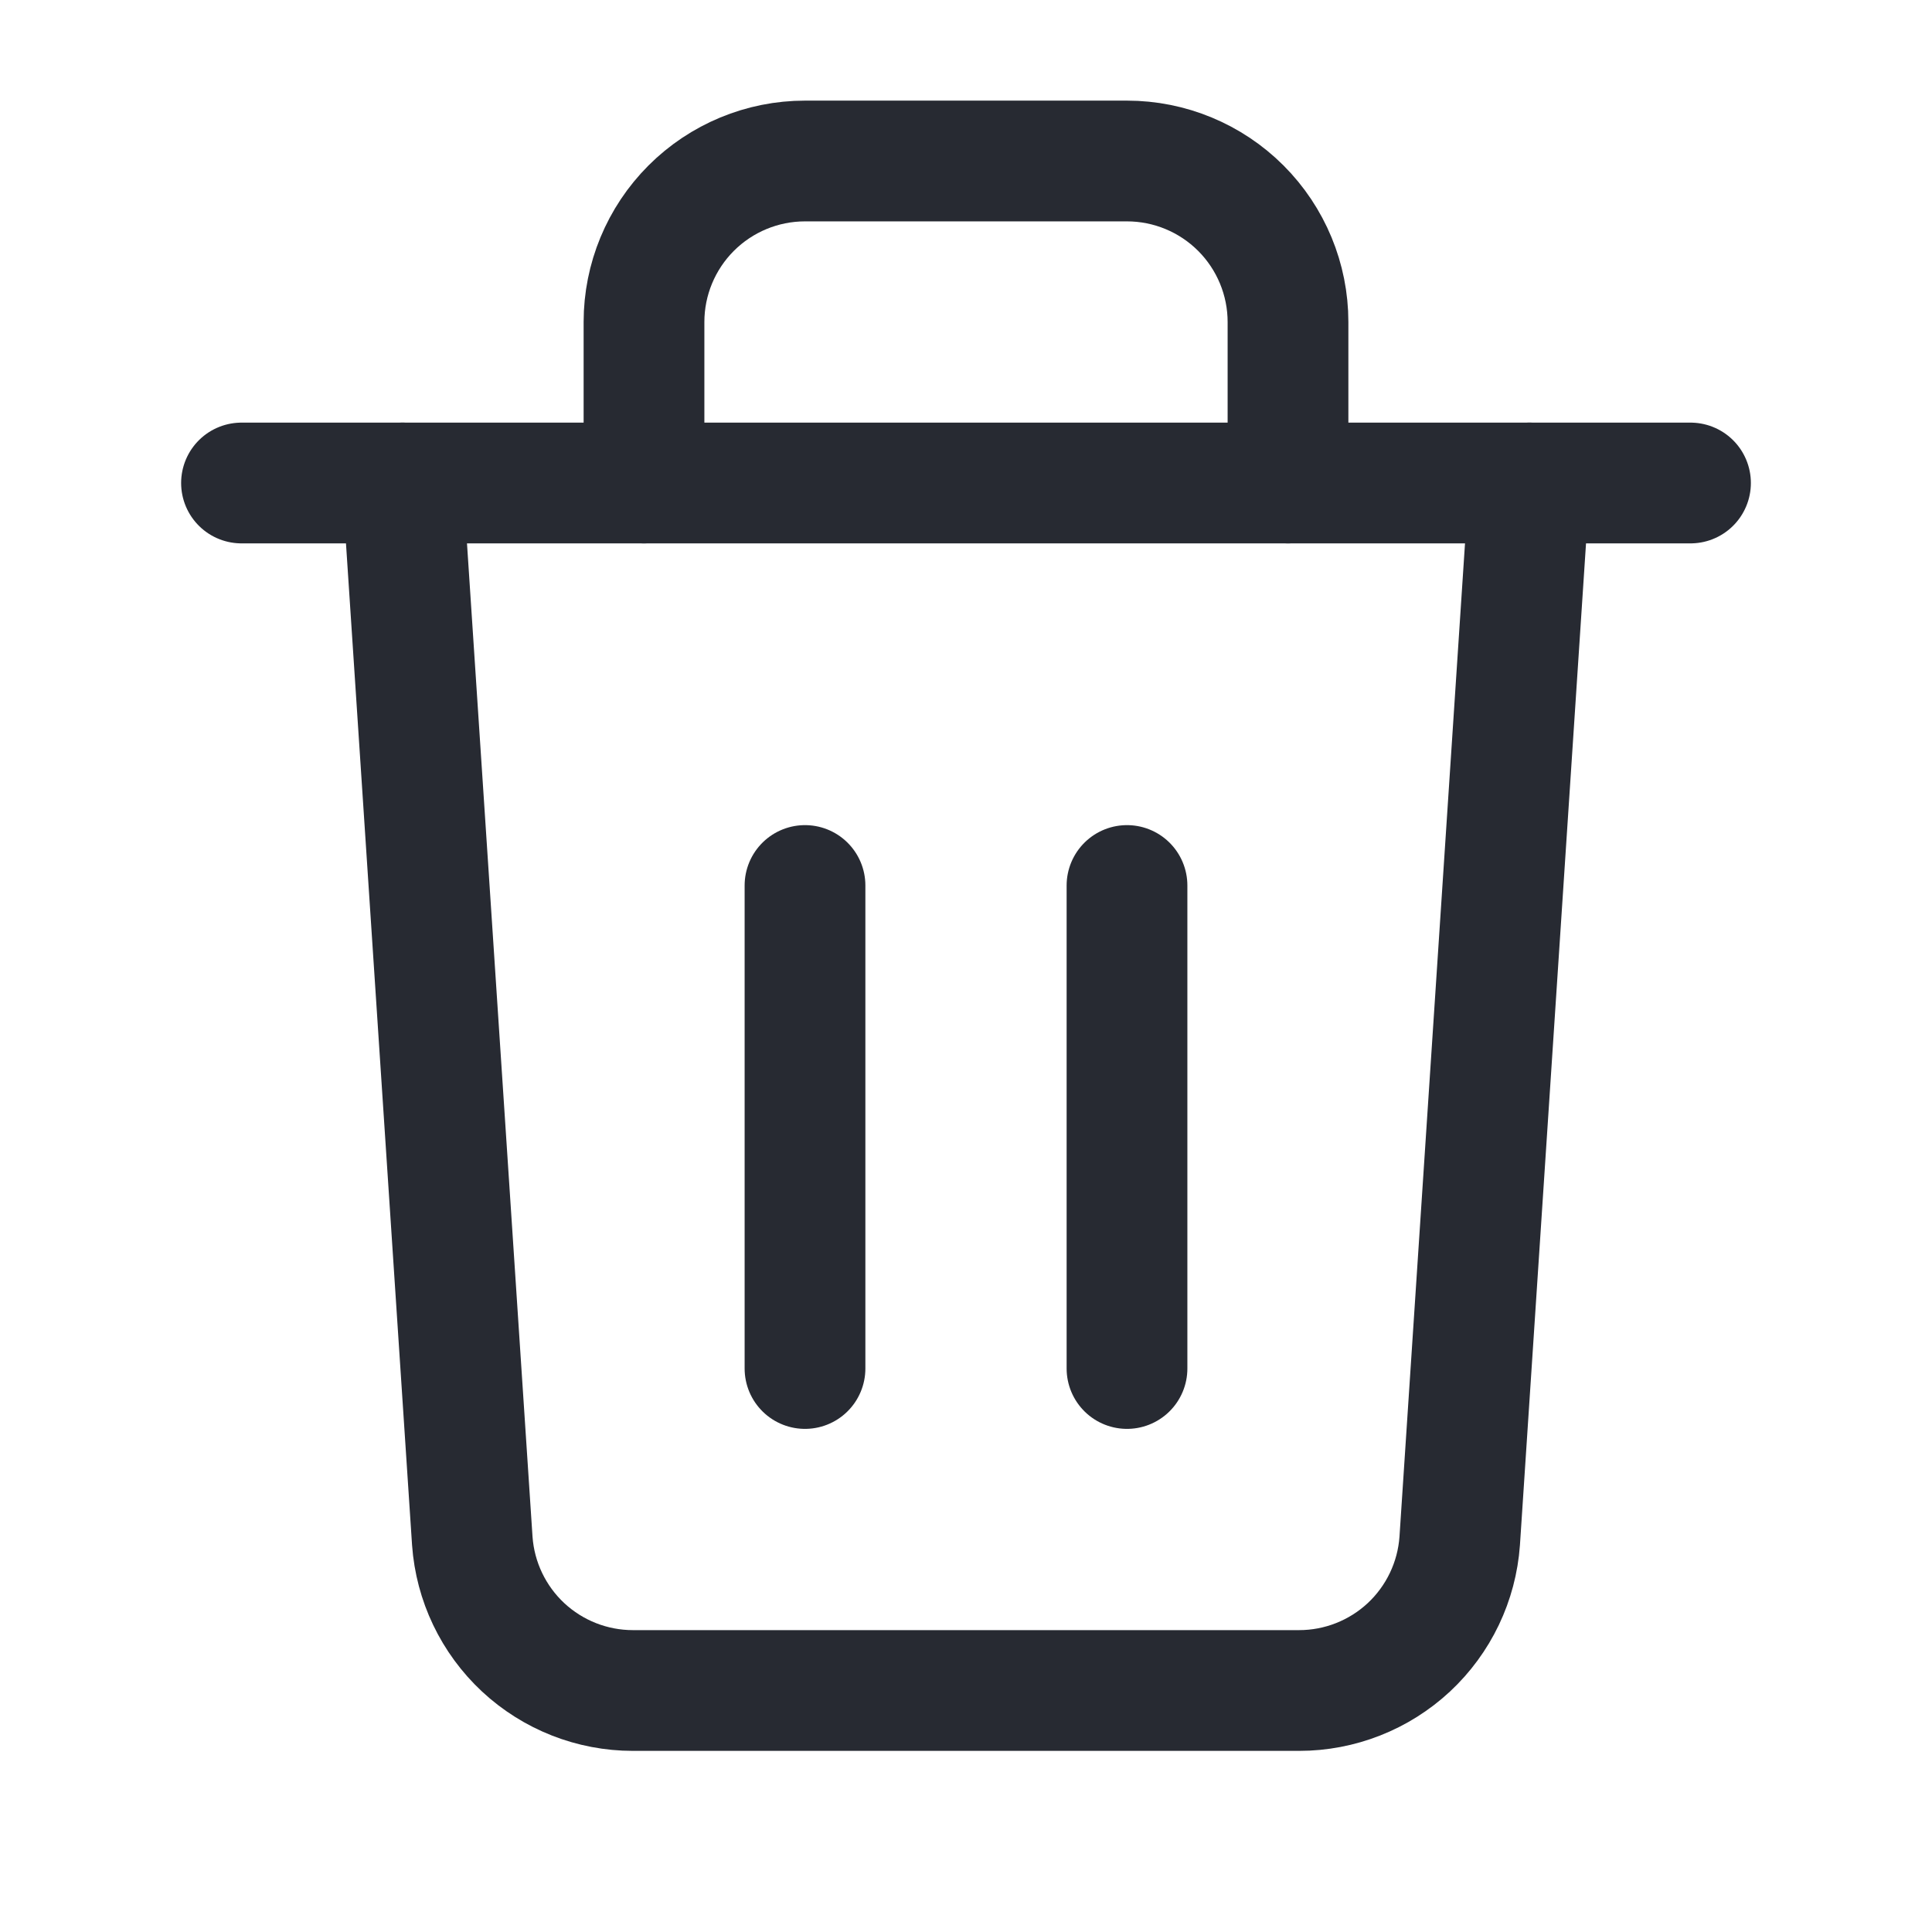
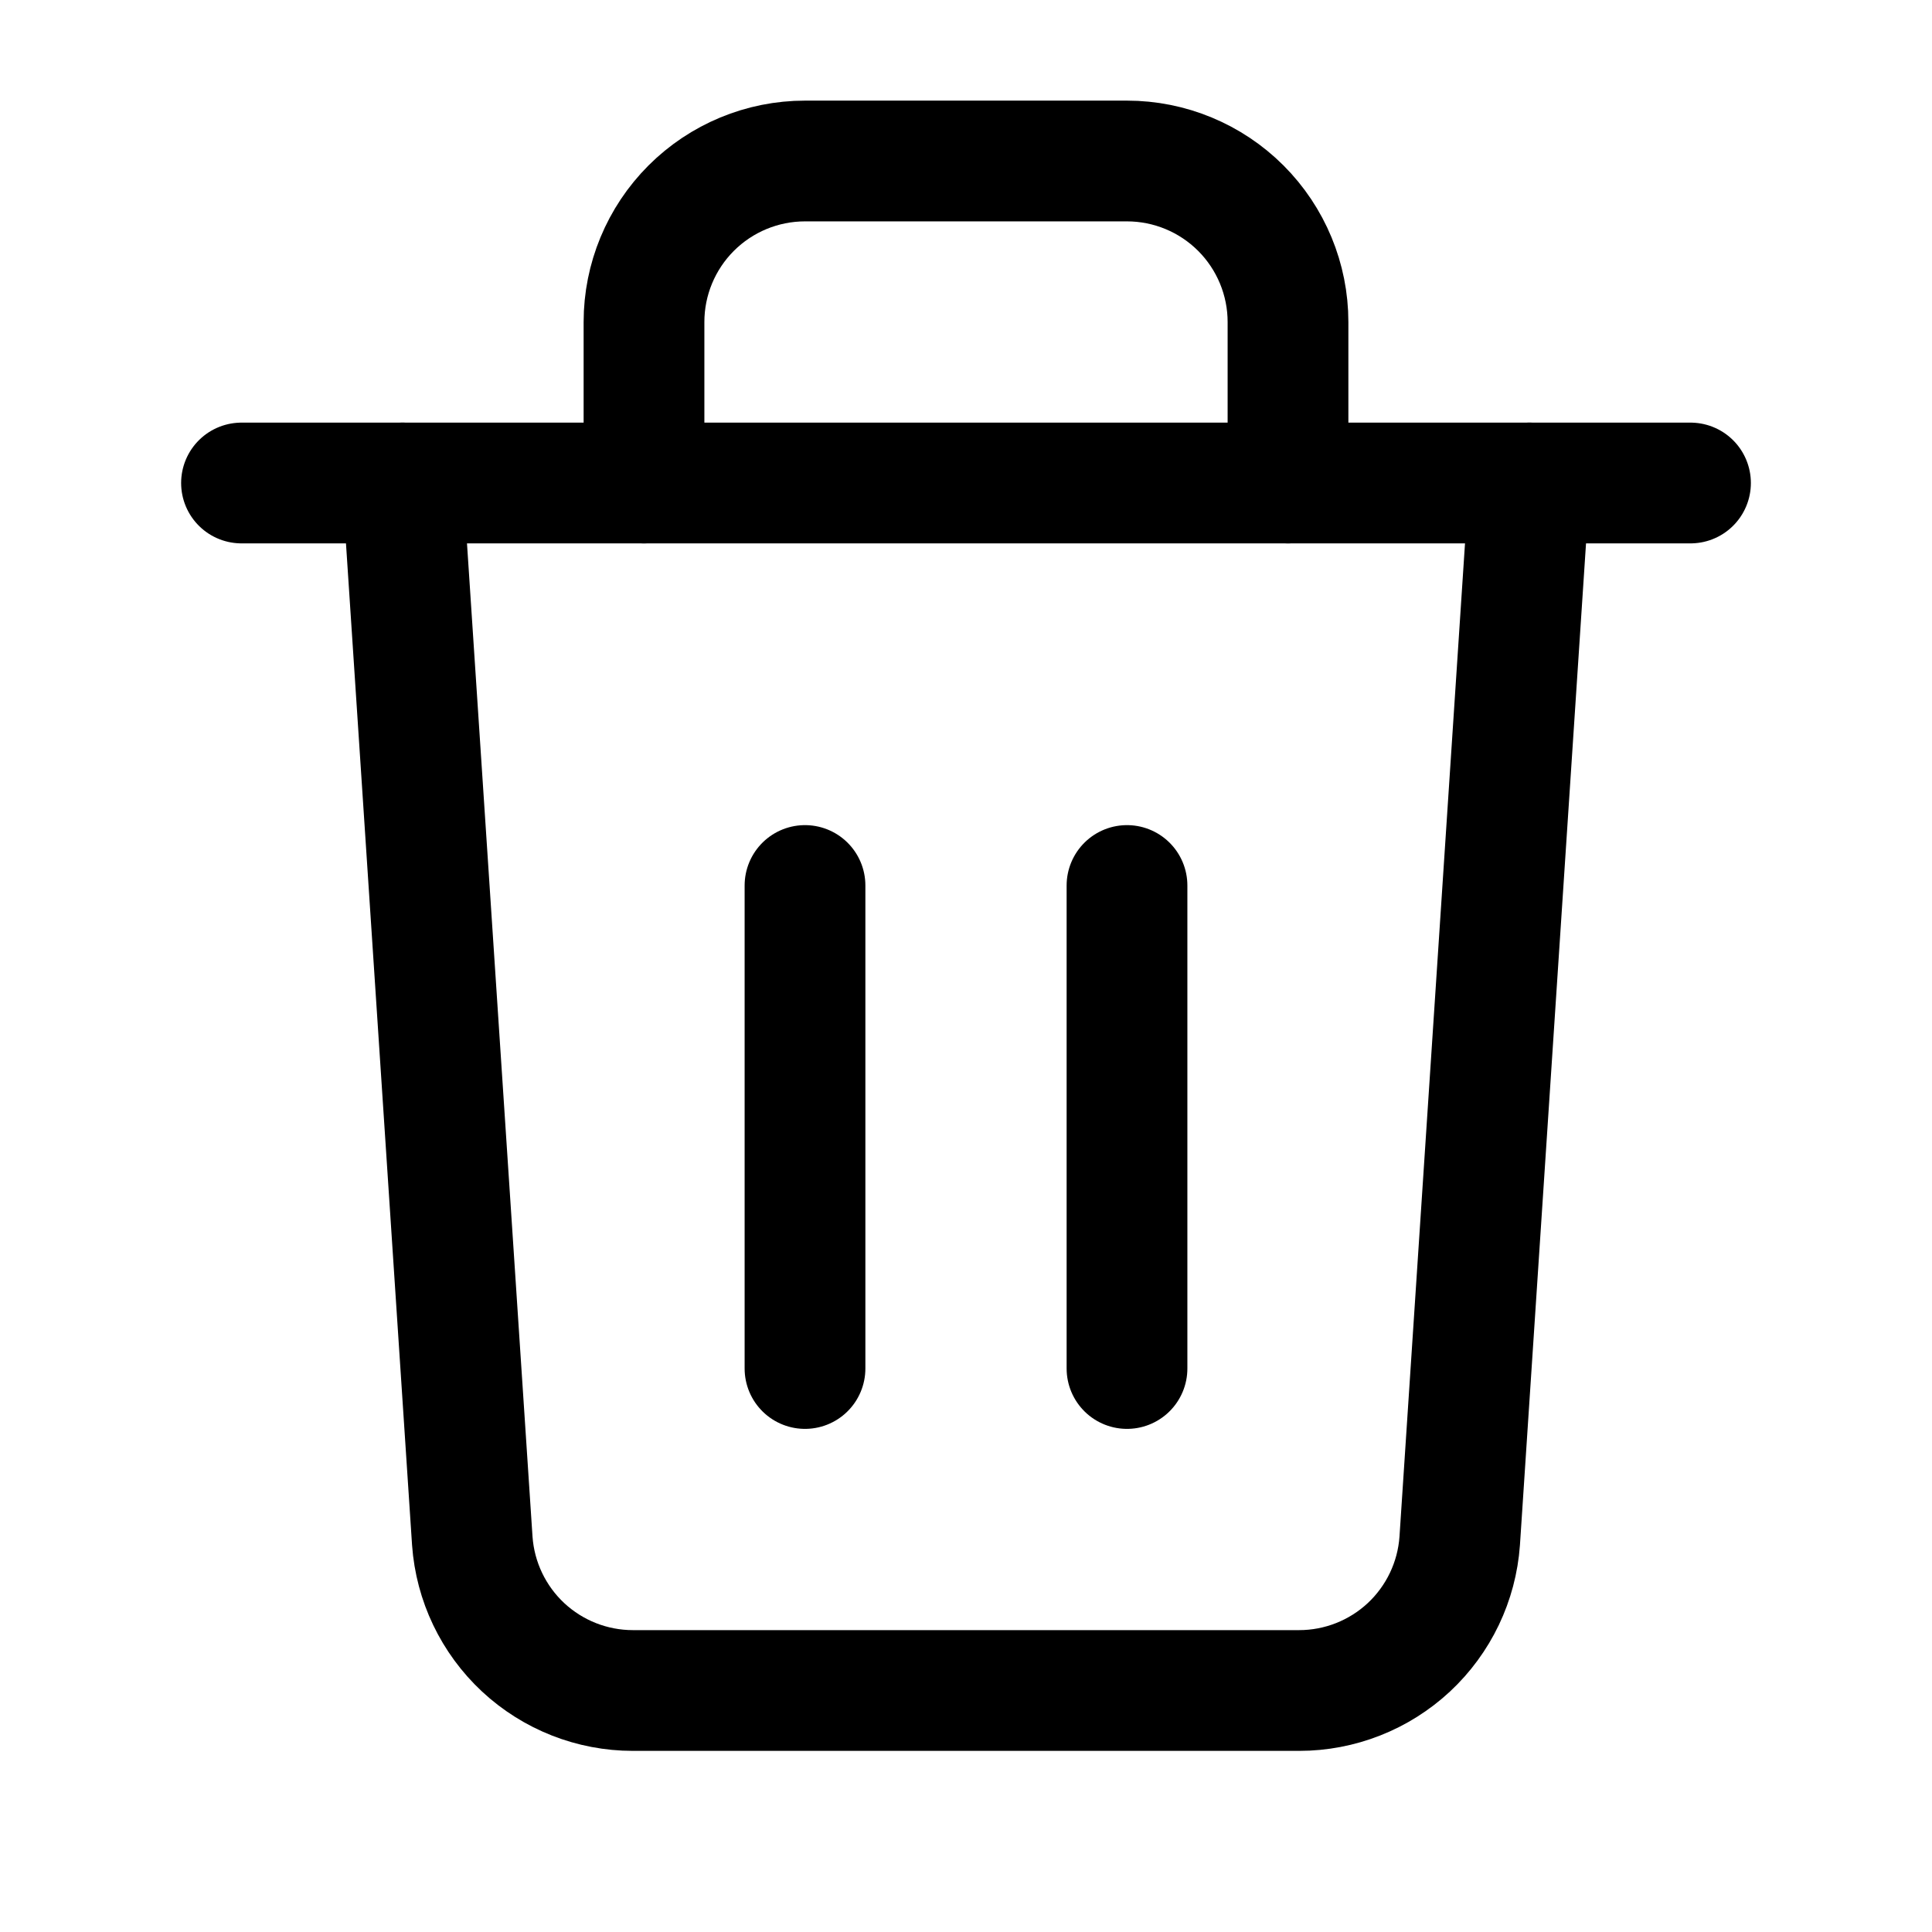
<svg xmlns="http://www.w3.org/2000/svg" width="24" height="24" viewBox="0 0 24 24" fill="none">
-   <path d="M3 6H21" stroke="#272A32" stroke-width="1.5" stroke-linecap="round" stroke-linejoin="round" />
-   <path d="M8 6V4C8 3.47 8.211 2.961 8.586 2.586C8.961 2.211 9.47 2 10 2H14C14.53 2 15.039 2.211 15.414 2.586C15.789 2.961 16 3.47 16 4V6" stroke="#272A32" stroke-width="1.5" stroke-linecap="round" stroke-linejoin="round" />
-   <path d="M19 6L18.133 19.142C18.097 19.647 17.871 20.119 17.501 20.464C17.131 20.808 16.644 21 16.138 21H7.862C7.356 21 6.869 20.808 6.499 20.464C6.129 20.119 5.903 19.647 5.867 19.142L5 6" stroke="#272A32" stroke-width="1.5" stroke-linecap="round" stroke-linejoin="round" />
-   <path d="M10 11V17M14 11V17" stroke="#272A32" stroke-width="1.5" stroke-linecap="round" stroke-linejoin="round" />
+   <path d="M3 6H21" stroke="currentColor" stroke-width="1.5" stroke-linecap="round" stroke-linejoin="round" />
+   <path d="M8 6V4C8 3.47 8.211 2.961 8.586 2.586C8.961 2.211 9.47 2 10 2H14C14.53 2 15.039 2.211 15.414 2.586C15.789 2.961 16 3.47 16 4V6" stroke="currentColor" stroke-width="1.5" stroke-linecap="round" stroke-linejoin="round" />
+   <path d="M19 6L18.133 19.142C18.097 19.647 17.871 20.119 17.501 20.464C17.131 20.808 16.644 21 16.138 21H7.862C7.356 21 6.869 20.808 6.499 20.464C6.129 20.119 5.903 19.647 5.867 19.142L5 6" stroke="currentColor" stroke-width="1.5" stroke-linecap="round" stroke-linejoin="round" />
+   <path d="M10 11V17M14 11V17" stroke="currentColor" stroke-width="1.5" stroke-linecap="round" stroke-linejoin="round" />
</svg>
